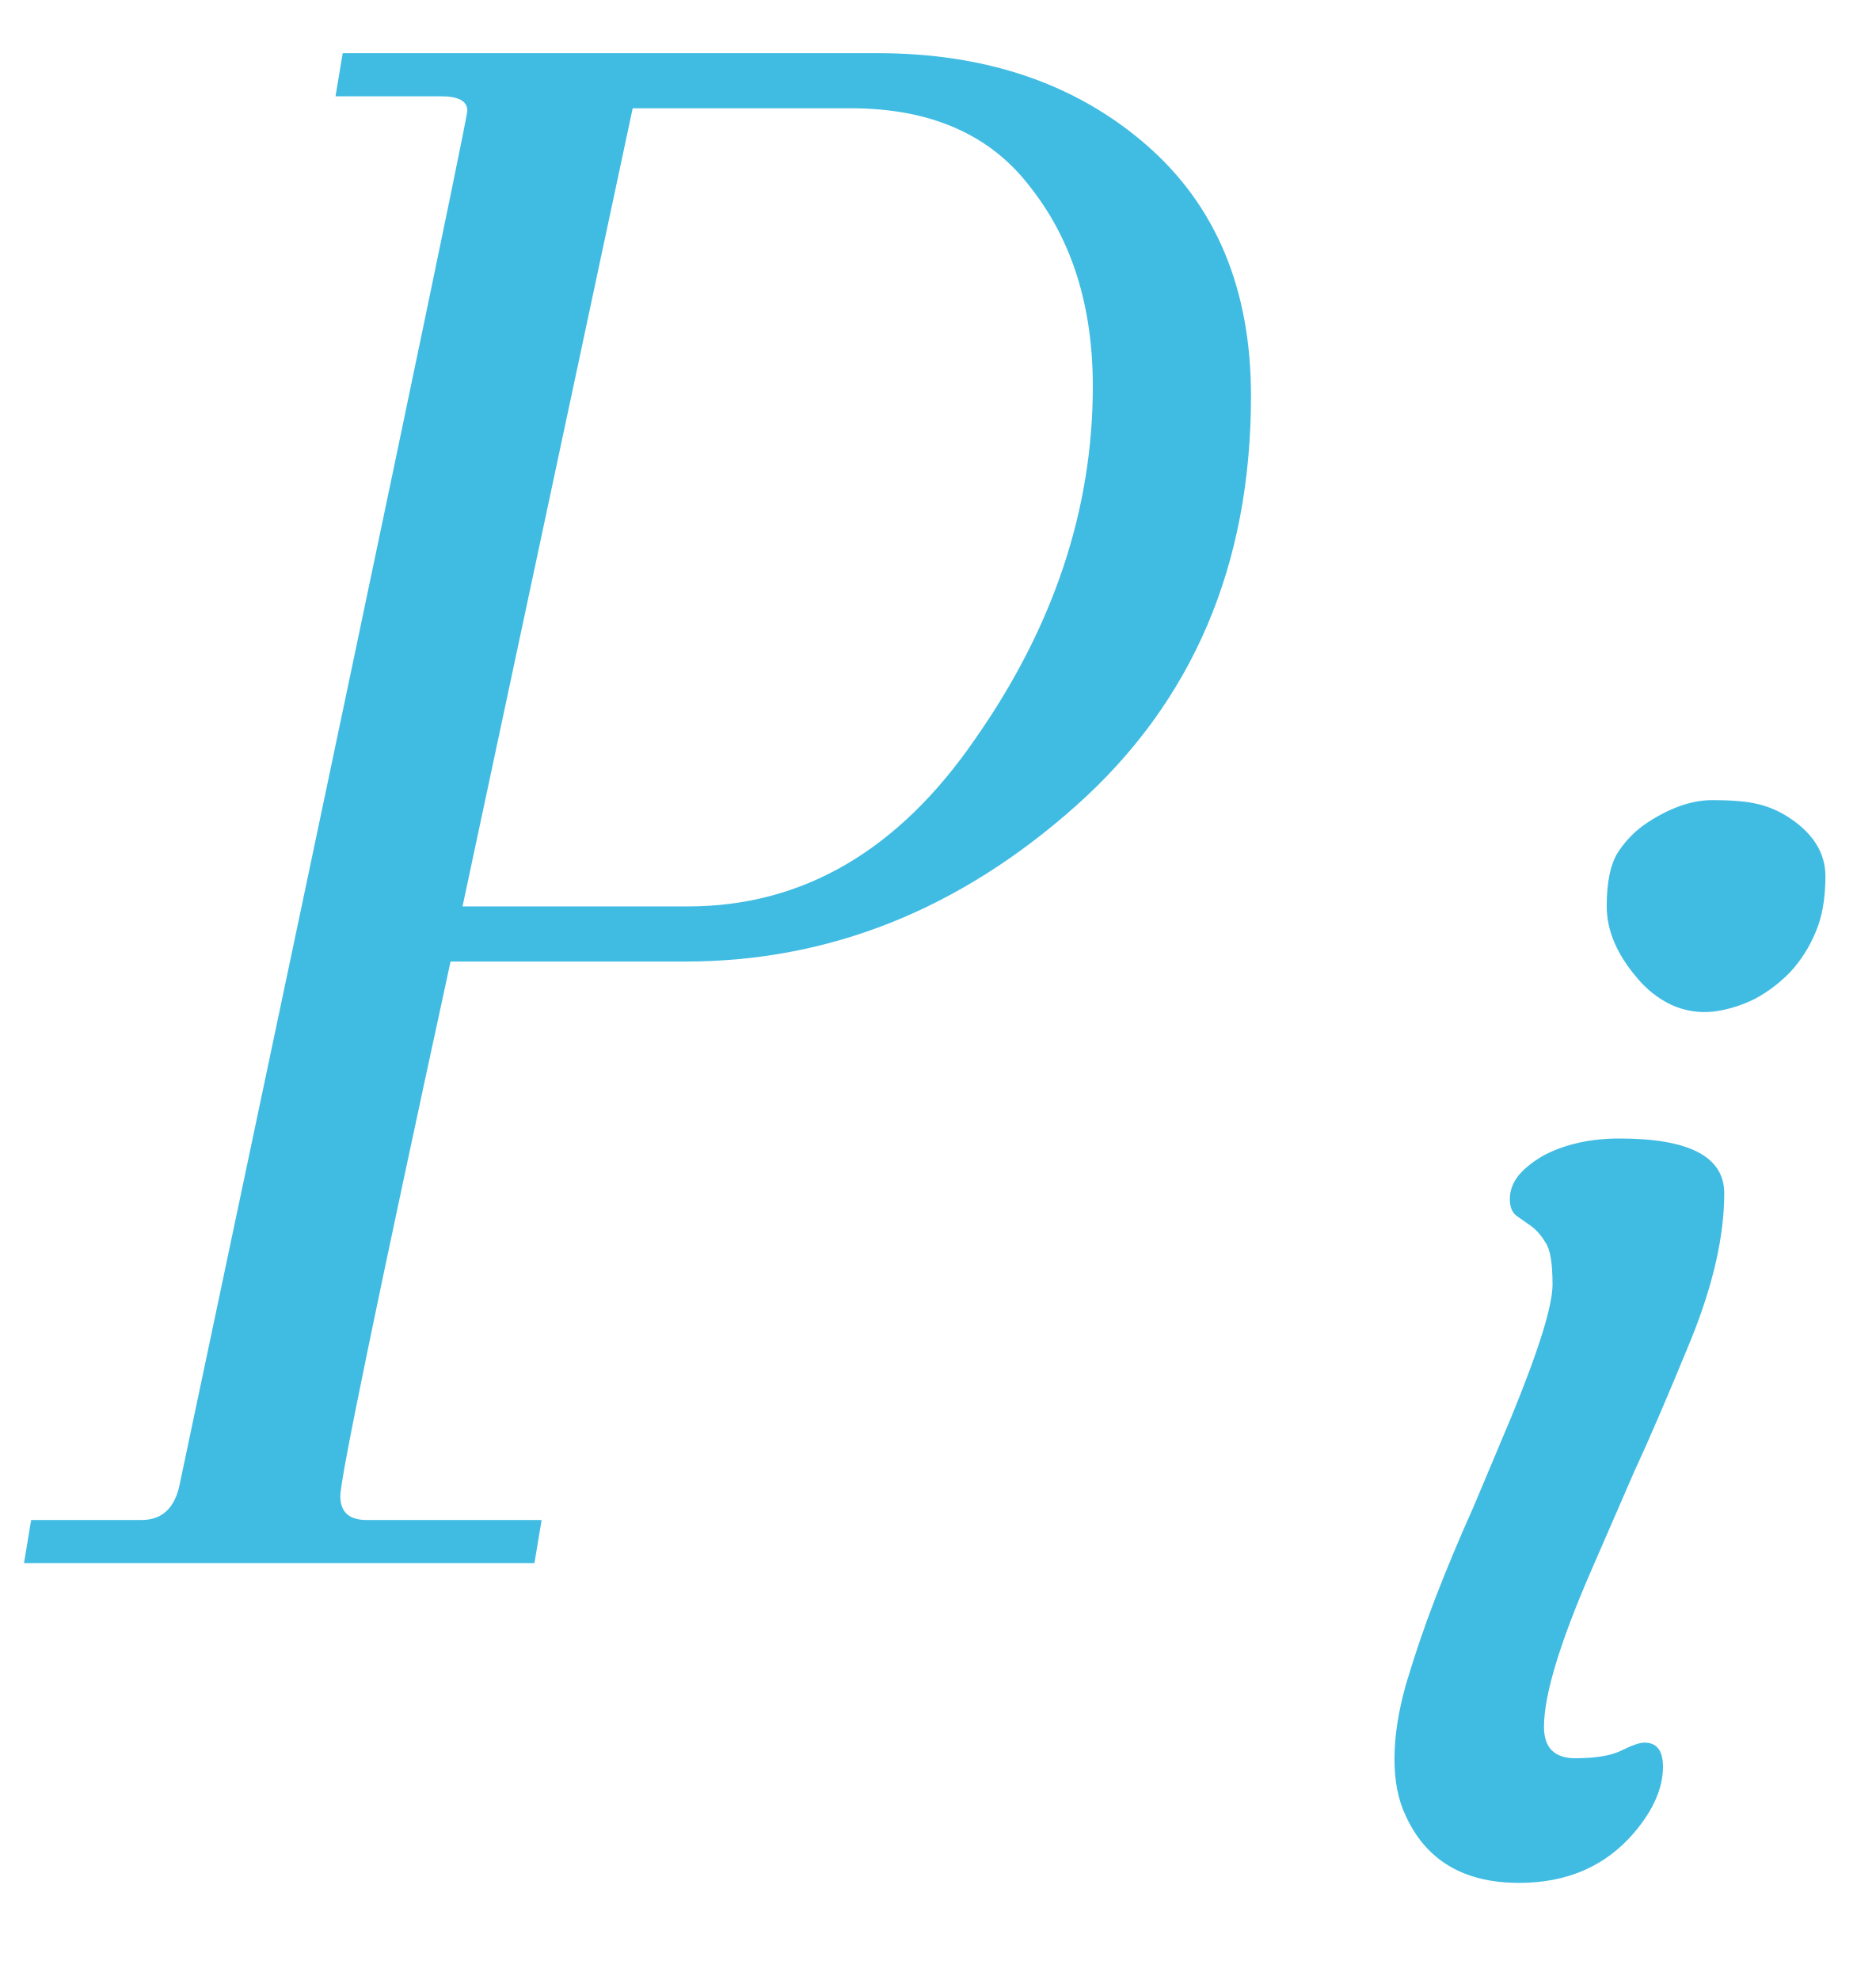
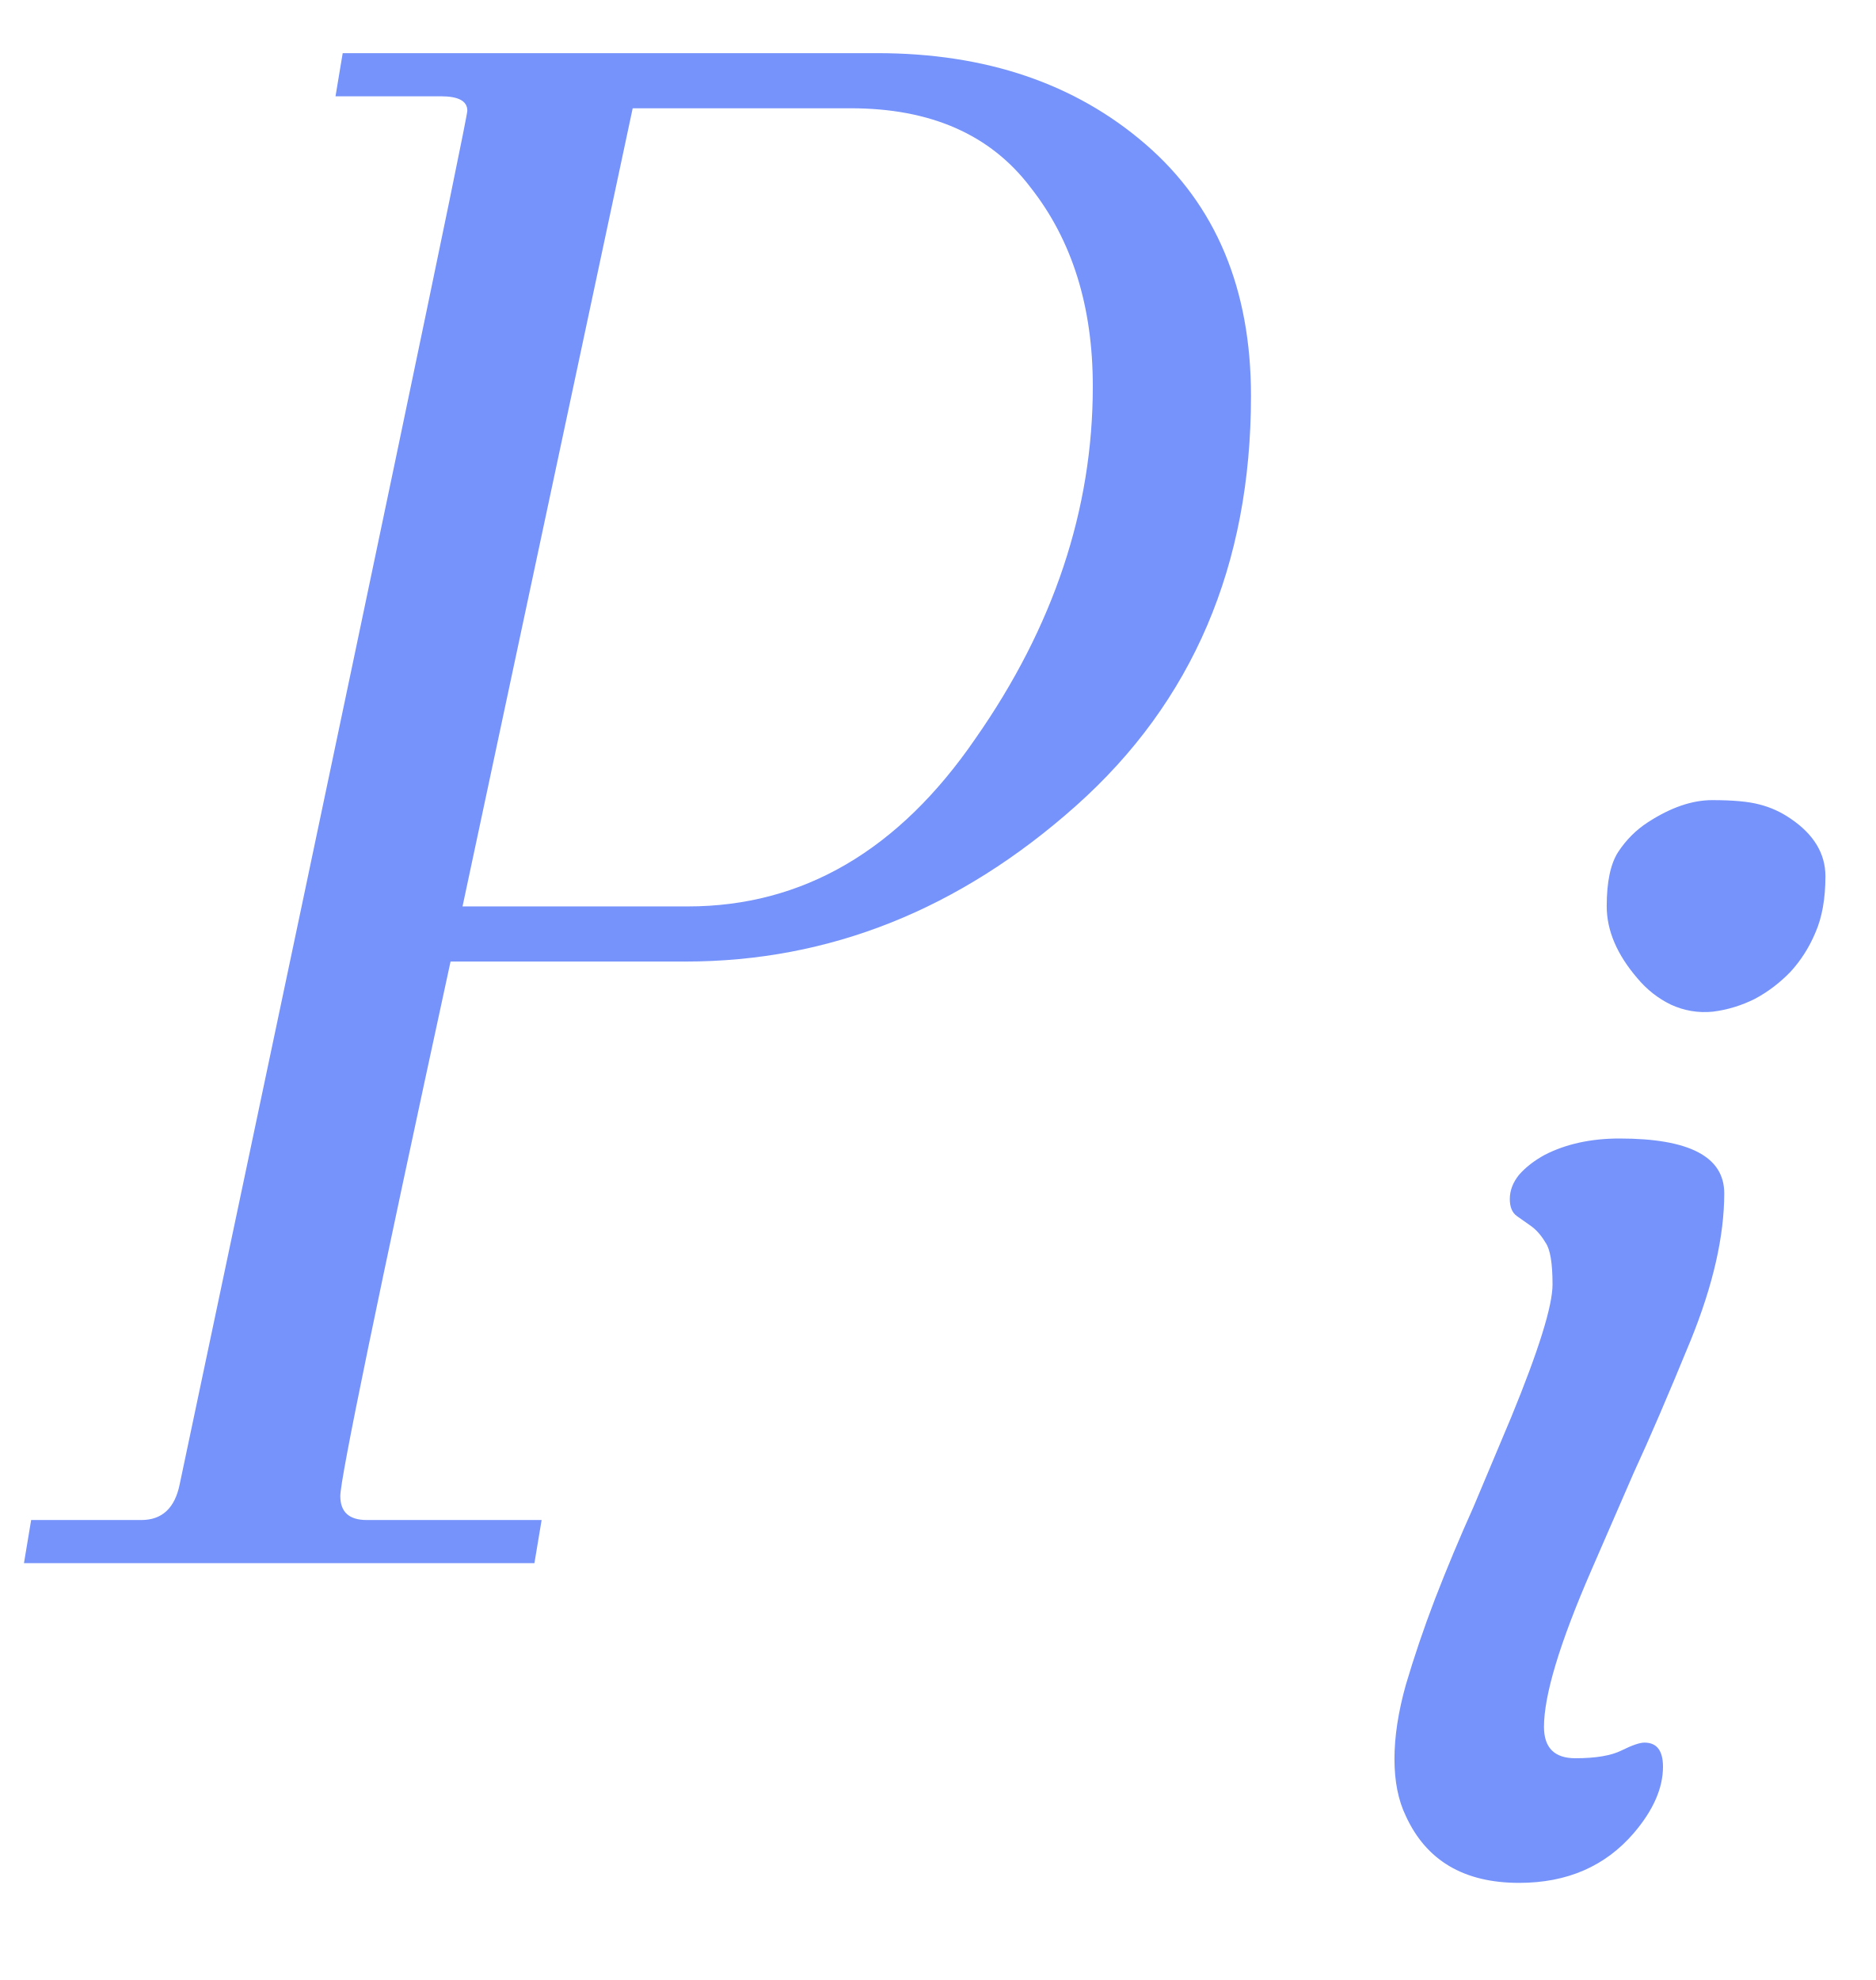
<svg xmlns="http://www.w3.org/2000/svg" width="18" height="19" viewBox="0 0 18 19" fill="none">
-   <path opacity="0.86" d="M6.578 9.227H4.324C3.619 12.478 3.266 14.187 3.266 14.356C3.266 14.509 3.35 14.586 3.519 14.586H5.198L5.129 15H0.23L0.299 14.586H1.357C1.556 14.586 1.679 14.471 1.725 14.241C3.565 5.532 4.485 1.139 4.485 1.062C4.485 0.97 4.401 0.924 4.232 0.924H3.22L3.289 0.51H8.418C9.461 0.51 10.319 0.801 10.994 1.384C11.669 1.967 12.006 2.772 12.006 3.799C12.006 5.424 11.446 6.735 10.327 7.732C9.208 8.729 7.958 9.227 6.578 9.227ZM8.165 1.039H6.072L4.439 8.698H6.601C7.705 8.698 8.625 8.161 9.361 7.088C10.112 6.015 10.488 4.888 10.488 3.707C10.488 2.94 10.289 2.304 9.89 1.798C9.507 1.292 8.932 1.039 8.165 1.039Z" fill="#22B1DF" />
-   <path opacity="0.86" d="M17.184 9.325C17.083 9.43 16.969 9.517 16.842 9.585C16.714 9.649 16.58 9.69 16.439 9.708C16.297 9.722 16.163 9.699 16.035 9.64C15.912 9.58 15.805 9.496 15.714 9.387C15.518 9.159 15.42 8.929 15.42 8.696C15.42 8.464 15.456 8.291 15.529 8.177C15.607 8.058 15.703 7.963 15.816 7.89C16.035 7.748 16.24 7.678 16.432 7.678C16.628 7.678 16.778 7.691 16.883 7.719C16.992 7.746 17.092 7.792 17.184 7.855C17.407 8.006 17.519 8.19 17.519 8.409C17.519 8.623 17.487 8.803 17.423 8.949C17.364 9.09 17.284 9.216 17.184 9.325ZM15.782 16.722C15.901 16.722 15.96 16.799 15.96 16.954C15.96 17.159 15.867 17.371 15.68 17.59C15.406 17.909 15.039 18.068 14.579 18.068C14.05 18.068 13.688 17.854 13.492 17.426C13.419 17.275 13.383 17.093 13.383 16.879C13.383 16.665 13.419 16.428 13.492 16.168C13.57 15.904 13.663 15.628 13.773 15.341C13.886 15.049 14.009 14.755 14.142 14.459L14.504 13.598C14.768 12.955 14.9 12.531 14.9 12.326C14.9 12.121 14.878 11.987 14.832 11.923C14.791 11.854 14.745 11.802 14.695 11.766L14.559 11.67C14.513 11.638 14.49 11.583 14.49 11.506C14.49 11.424 14.52 11.346 14.579 11.273C14.643 11.2 14.725 11.137 14.825 11.082C15.03 10.977 15.27 10.925 15.543 10.925C16.213 10.925 16.548 11.1 16.548 11.451C16.548 11.861 16.441 12.331 16.227 12.859C16.012 13.383 15.83 13.807 15.68 14.131L15.27 15.074C14.969 15.767 14.818 16.266 14.818 16.571C14.818 16.772 14.919 16.872 15.119 16.872C15.315 16.872 15.463 16.847 15.563 16.797C15.664 16.747 15.737 16.722 15.782 16.722Z" fill="#22B1DF" />
+   <path opacity="0.86" d="M6.578 9.227H4.324C3.619 12.478 3.266 14.187 3.266 14.356C3.266 14.509 3.35 14.586 3.519 14.586H5.198L5.129 15H0.23L0.299 14.586H1.357C1.556 14.586 1.679 14.471 1.725 14.241C3.565 5.532 4.485 1.139 4.485 1.062C4.485 0.97 4.401 0.924 4.232 0.924H3.22L3.289 0.51H8.418C9.461 0.51 10.319 0.801 10.994 1.384C11.669 1.967 12.006 2.772 12.006 3.799C12.006 5.424 11.446 6.735 10.327 7.732C9.208 8.729 7.958 9.227 6.578 9.227ZM8.165 1.039H6.072L4.439 8.698H6.601C7.705 8.698 8.625 8.161 9.361 7.088C10.112 6.015 10.488 4.888 10.488 3.707C10.488 2.94 10.289 2.304 9.89 1.798C9.507 1.292 8.932 1.039 8.165 1.039Z" fill="#6082FA" />
+   <path opacity="0.86" d="M17.184 9.325C17.083 9.43 16.969 9.517 16.842 9.585C16.714 9.649 16.58 9.69 16.439 9.708C16.297 9.722 16.163 9.699 16.035 9.64C15.912 9.58 15.805 9.496 15.714 9.387C15.518 9.159 15.42 8.929 15.42 8.696C15.42 8.464 15.456 8.291 15.529 8.177C15.607 8.058 15.703 7.963 15.816 7.89C16.035 7.748 16.24 7.678 16.432 7.678C16.628 7.678 16.778 7.691 16.883 7.719C16.992 7.746 17.092 7.792 17.184 7.855C17.407 8.006 17.519 8.19 17.519 8.409C17.519 8.623 17.487 8.803 17.423 8.949C17.364 9.09 17.284 9.216 17.184 9.325ZM15.782 16.722C15.901 16.722 15.96 16.799 15.96 16.954C15.96 17.159 15.867 17.371 15.68 17.59C15.406 17.909 15.039 18.068 14.579 18.068C14.05 18.068 13.688 17.854 13.492 17.426C13.419 17.275 13.383 17.093 13.383 16.879C13.383 16.665 13.419 16.428 13.492 16.168C13.57 15.904 13.663 15.628 13.773 15.341C13.886 15.049 14.009 14.755 14.142 14.459L14.504 13.598C14.768 12.955 14.9 12.531 14.9 12.326C14.9 12.121 14.878 11.987 14.832 11.923C14.791 11.854 14.745 11.802 14.695 11.766L14.559 11.67C14.513 11.638 14.49 11.583 14.49 11.506C14.49 11.424 14.52 11.346 14.579 11.273C14.643 11.2 14.725 11.137 14.825 11.082C15.03 10.977 15.27 10.925 15.543 10.925C16.213 10.925 16.548 11.1 16.548 11.451C16.548 11.861 16.441 12.331 16.227 12.859C16.012 13.383 15.83 13.807 15.68 14.131L15.27 15.074C14.969 15.767 14.818 16.266 14.818 16.571C14.818 16.772 14.919 16.872 15.119 16.872C15.315 16.872 15.463 16.847 15.563 16.797C15.664 16.747 15.737 16.722 15.782 16.722Z" fill="#6082FA" />
</svg>
